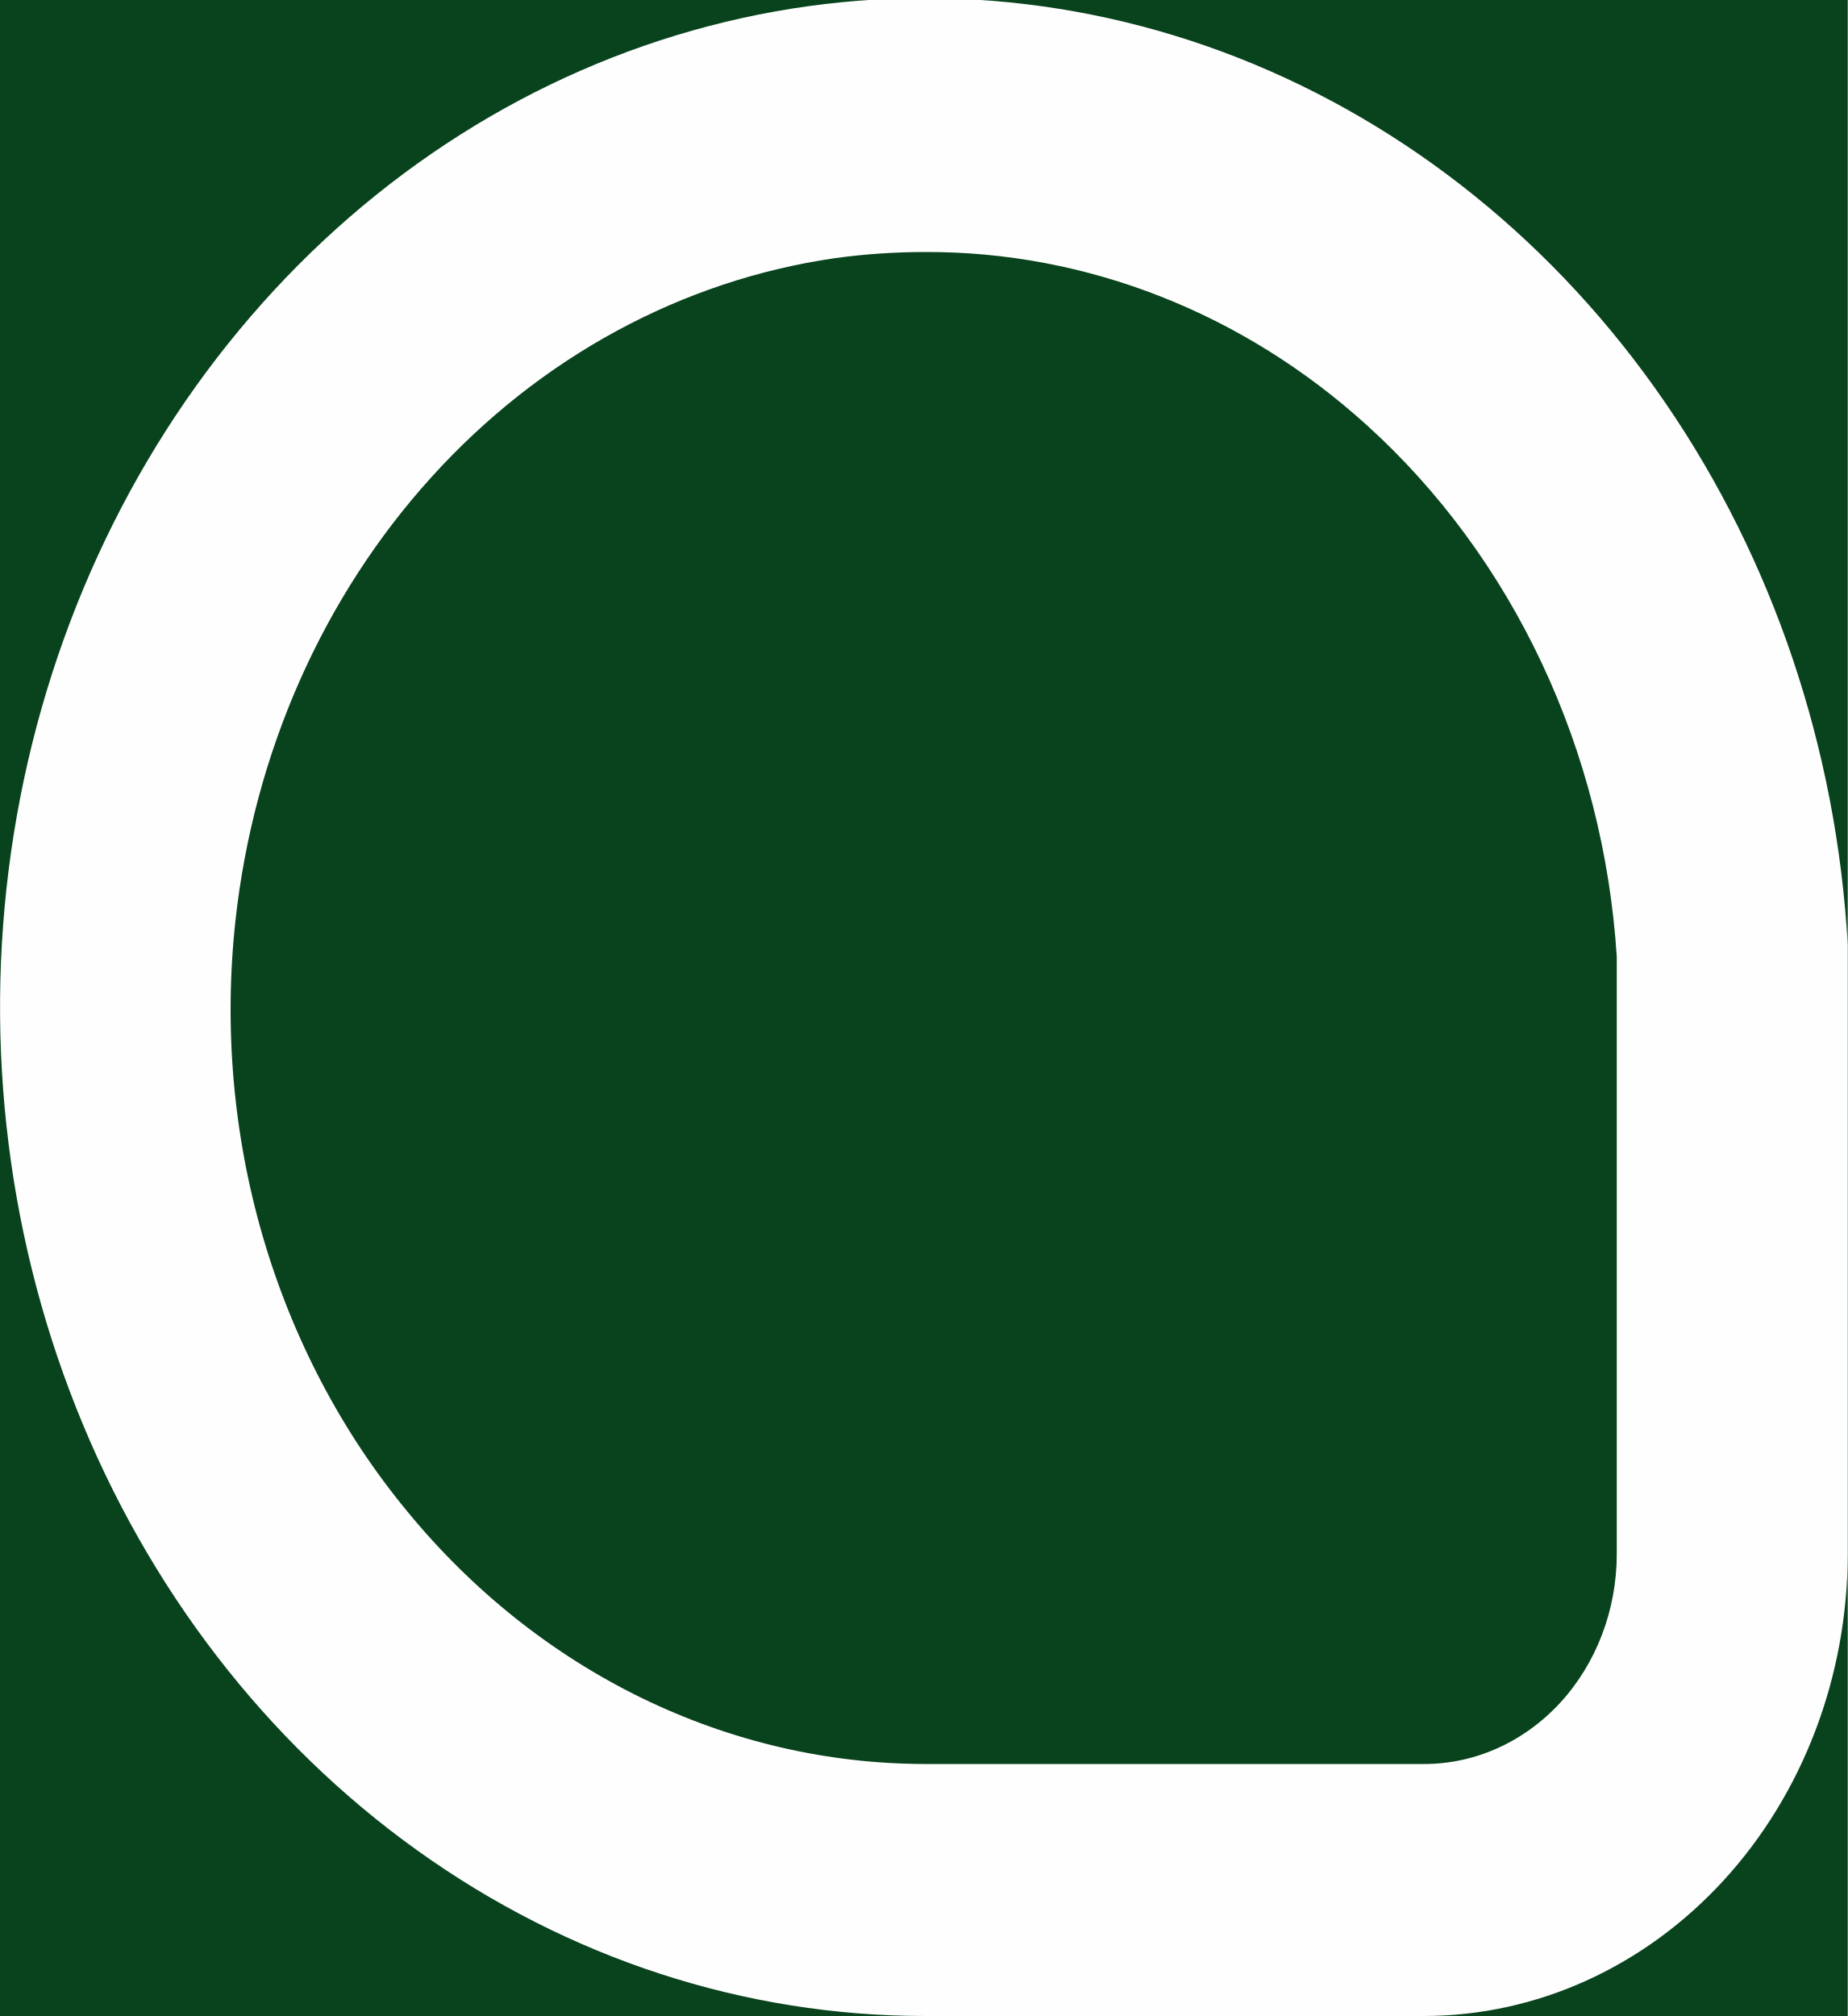
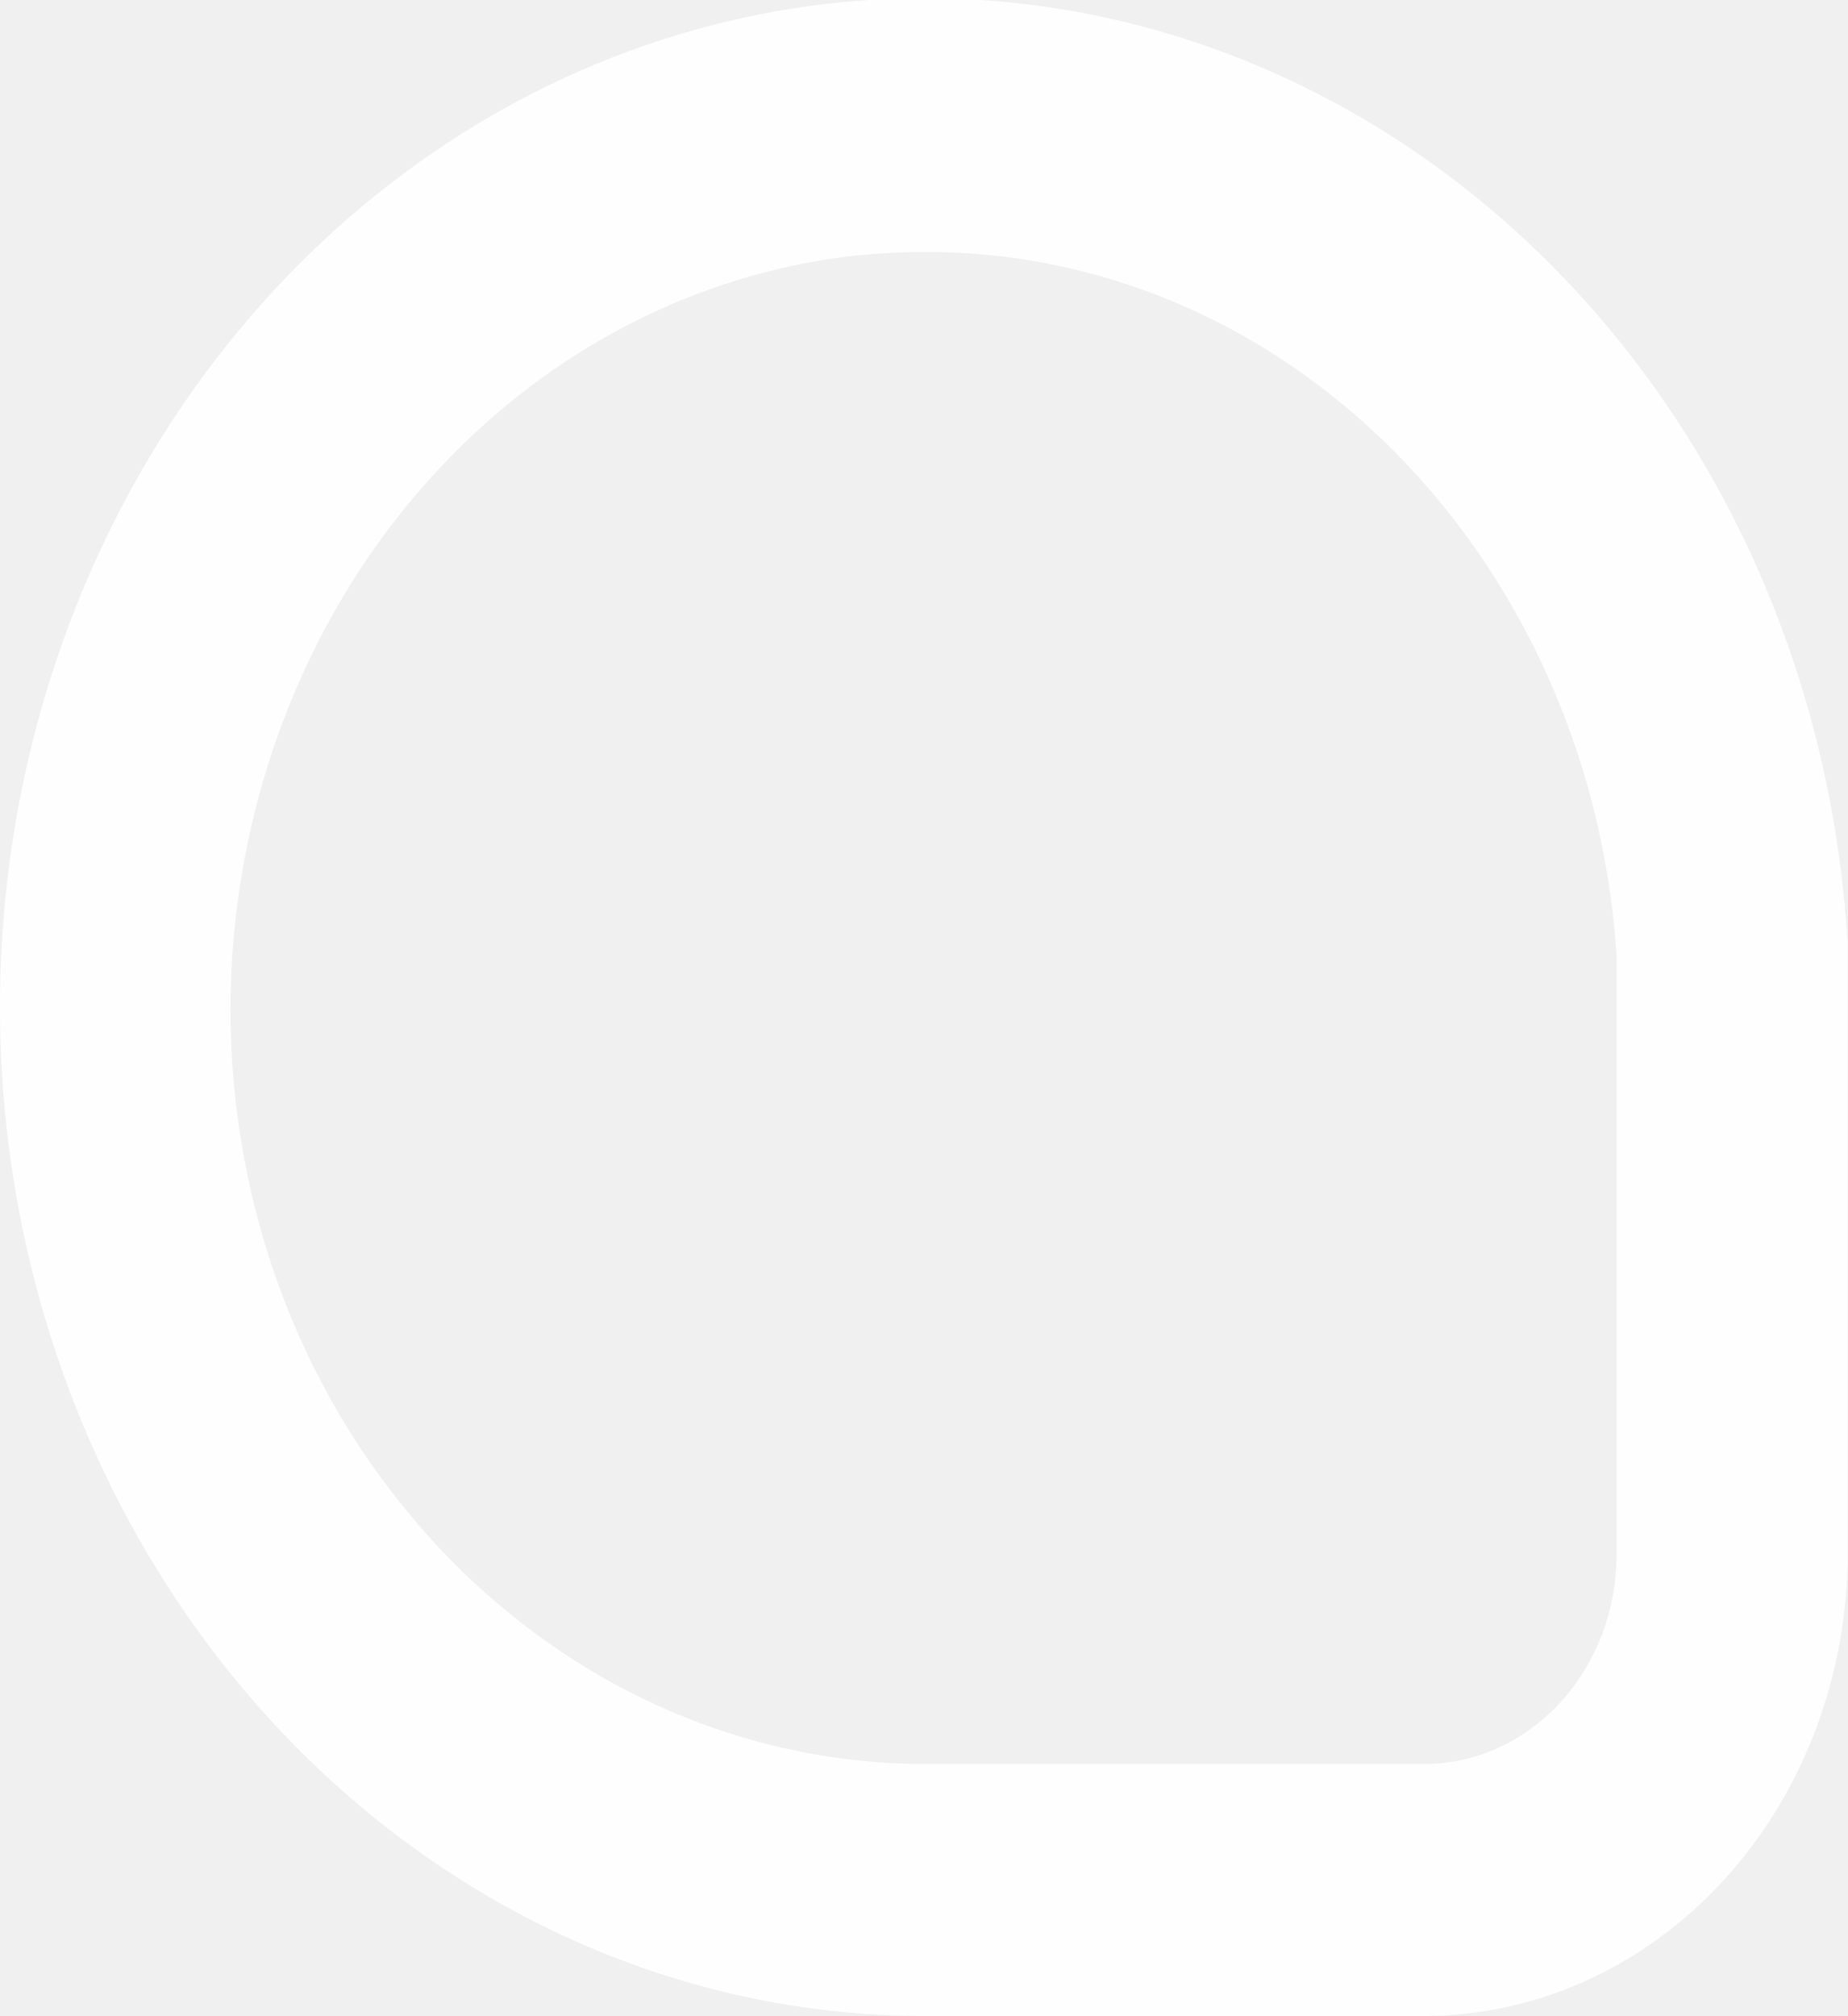
<svg xmlns="http://www.w3.org/2000/svg" width="22" height="24" viewBox="0 0 22 24" fill="none">
-   <g clip-path="url(#clip0_2176_48)">
-     <rect width="22" height="24" fill="#08431D" />
-     <path d="M22 11.246C21.867 8.906 21.11 6.66 19.821 4.785C18.532 2.909 16.768 1.486 14.747 0.69C12.726 -0.105 10.535 -0.238 8.445 0.309C6.356 0.855 4.458 2.056 2.987 3.765C1.516 5.473 0.535 7.614 0.165 9.923C-0.205 12.232 0.053 14.609 0.907 16.76C1.76 18.911 3.172 20.743 4.969 22.029C6.765 23.316 8.867 24.001 11.016 24H16.958C18.295 23.998 19.576 23.418 20.521 22.387C21.467 21.356 21.998 19.958 22 18.5V11.34V11.246ZM19.25 18.5C19.25 19.163 19.009 19.799 18.579 20.268C18.149 20.736 17.566 21 16.958 21H11.016C9.851 20.999 8.7 20.731 7.636 20.212C6.573 19.693 5.622 18.936 4.846 17.989C4.065 17.043 3.48 15.926 3.127 14.713C2.775 13.5 2.665 12.218 2.804 10.955C3.023 8.963 3.844 7.107 5.137 5.68C6.429 4.253 8.12 3.336 9.943 3.073C10.3 3.024 10.659 3 11.018 3C12.94 2.994 14.802 3.725 16.279 5.066C17.14 5.846 17.847 6.809 18.358 7.896C18.869 8.982 19.172 10.171 19.25 11.389V18.5Z" fill="#FFFEFE" />
-     <path d="M8.709 11H11.459C11.823 11 12.173 10.842 12.431 10.561C12.689 10.28 12.834 9.898 12.834 9.5C12.834 9.102 12.689 8.721 12.431 8.439C12.173 8.158 11.823 8 11.459 8H8.709C8.344 8 7.994 8.158 7.736 8.439C7.478 8.721 7.333 9.102 7.333 9.5C7.333 9.898 7.478 10.28 7.736 10.561C7.994 10.842 8.344 11 8.709 11Z" fill="#08431D" />
-     <path d="M15.125 13H8.709C8.344 13 7.994 13.158 7.736 13.439C7.478 13.72 7.333 14.102 7.333 14.5C7.333 14.898 7.478 15.279 7.736 15.56C7.994 15.842 8.344 16 8.709 16H15.125C15.49 16 15.84 15.842 16.097 15.56C16.355 15.279 16.5 14.898 16.5 14.5C16.5 14.102 16.355 13.72 16.097 13.439C15.84 13.158 15.49 13 15.125 13Z" fill="#08431D" />
-   </g>
-   <defs>
-     <clipPath id="clip0_2176_48">
-       <rect width="22" height="24" fill="white" />
-     </clipPath>
-   </defs>
+   <path d="M21.999 11.246C21.866 8.906 21.109 6.66 19.82 4.785C18.531 2.909 16.767 1.486 14.746 0.69C12.725 -0.105 10.534 -0.238 8.444 0.309C6.355 0.855 4.457 2.056 2.986 3.765C1.515 5.473 0.534 7.614 0.164 9.923C-0.206 12.232 0.052 14.609 0.906 16.76C1.759 18.911 3.171 20.743 4.968 22.029C6.764 23.316 8.866 24.001 11.015 24H16.957C18.294 23.998 19.575 23.418 20.52 22.387C21.466 21.356 21.997 19.958 21.999 18.5V11.34V11.246ZM19.249 18.5C19.249 19.163 19.008 19.799 18.578 20.268C18.148 20.736 17.565 21 16.957 21H11.015C9.85 20.999 8.699 20.731 7.635 20.212C6.572 19.693 5.621 18.936 4.845 17.989C4.064 17.043 3.479 15.926 3.126 14.713C2.774 13.5 2.664 12.218 2.803 10.955C3.022 8.963 3.843 7.107 5.136 5.68C6.428 4.253 8.119 3.336 9.942 3.073C10.299 3.024 10.658 3 11.017 3C12.939 2.994 14.801 3.725 16.278 5.066C17.139 5.846 17.846 6.809 18.357 7.896C18.868 8.982 19.171 10.171 19.249 11.389V18.5Z" fill="#FFFEFE" />
</svg>
